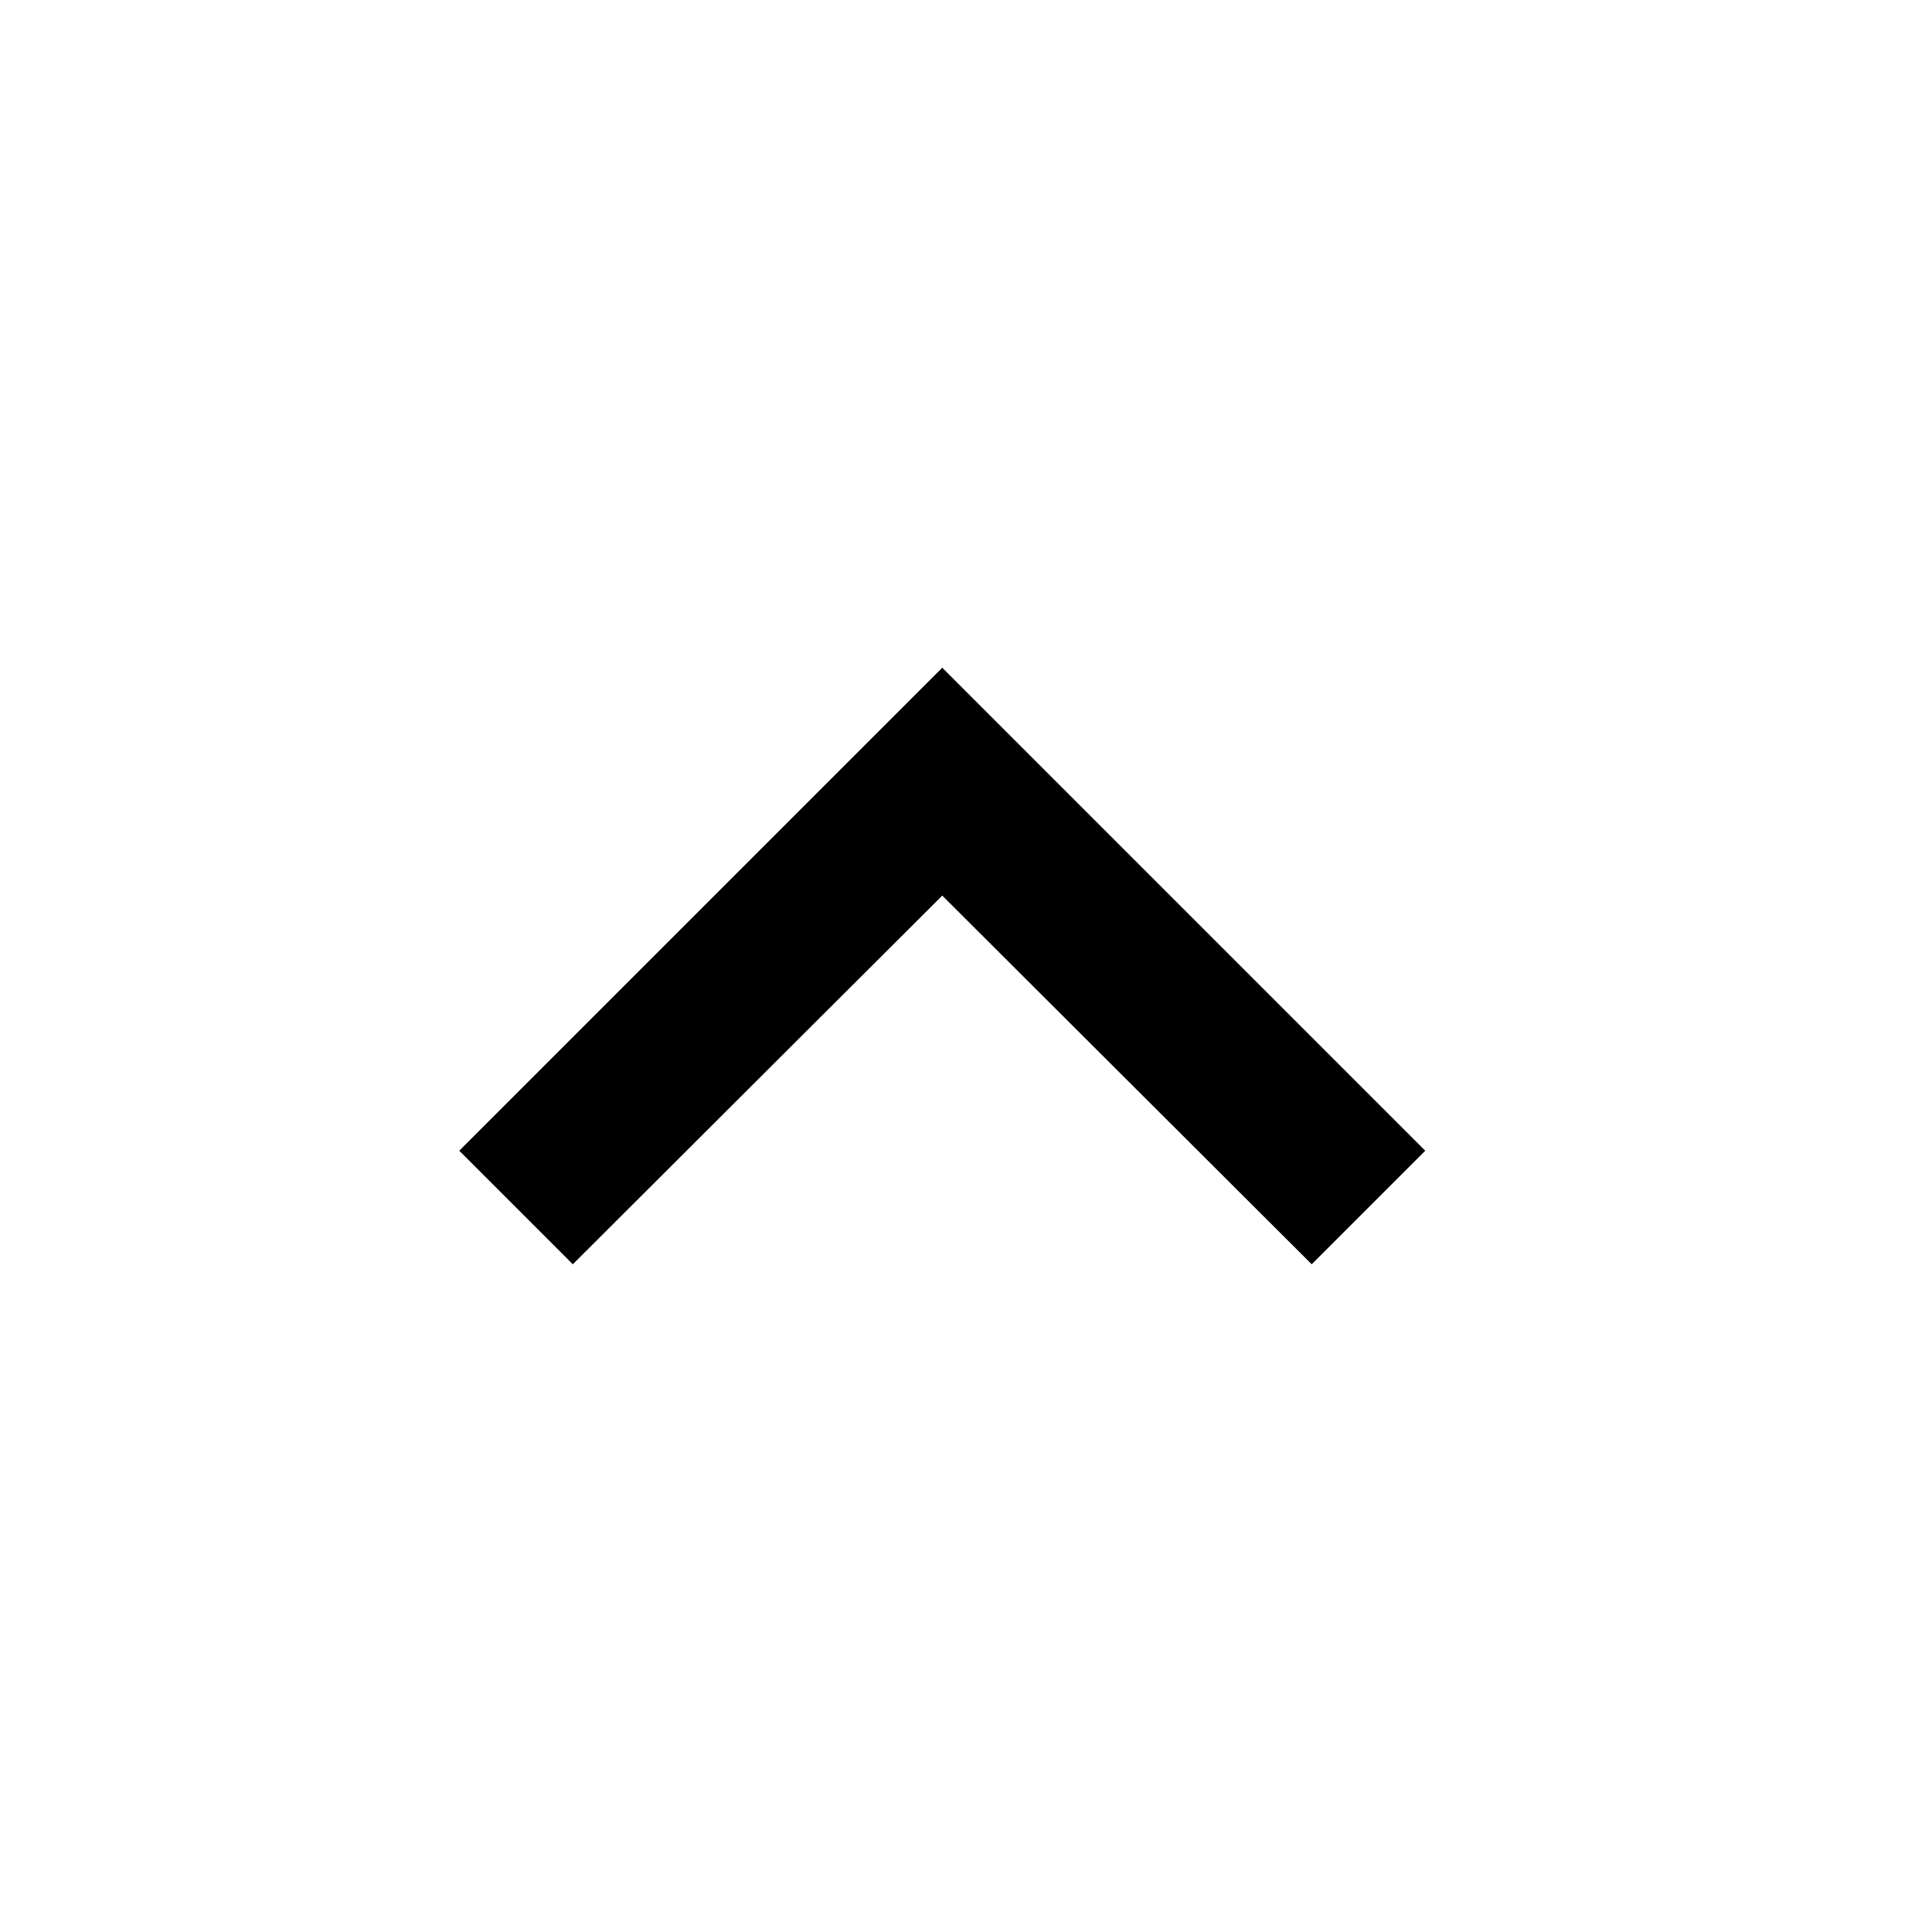
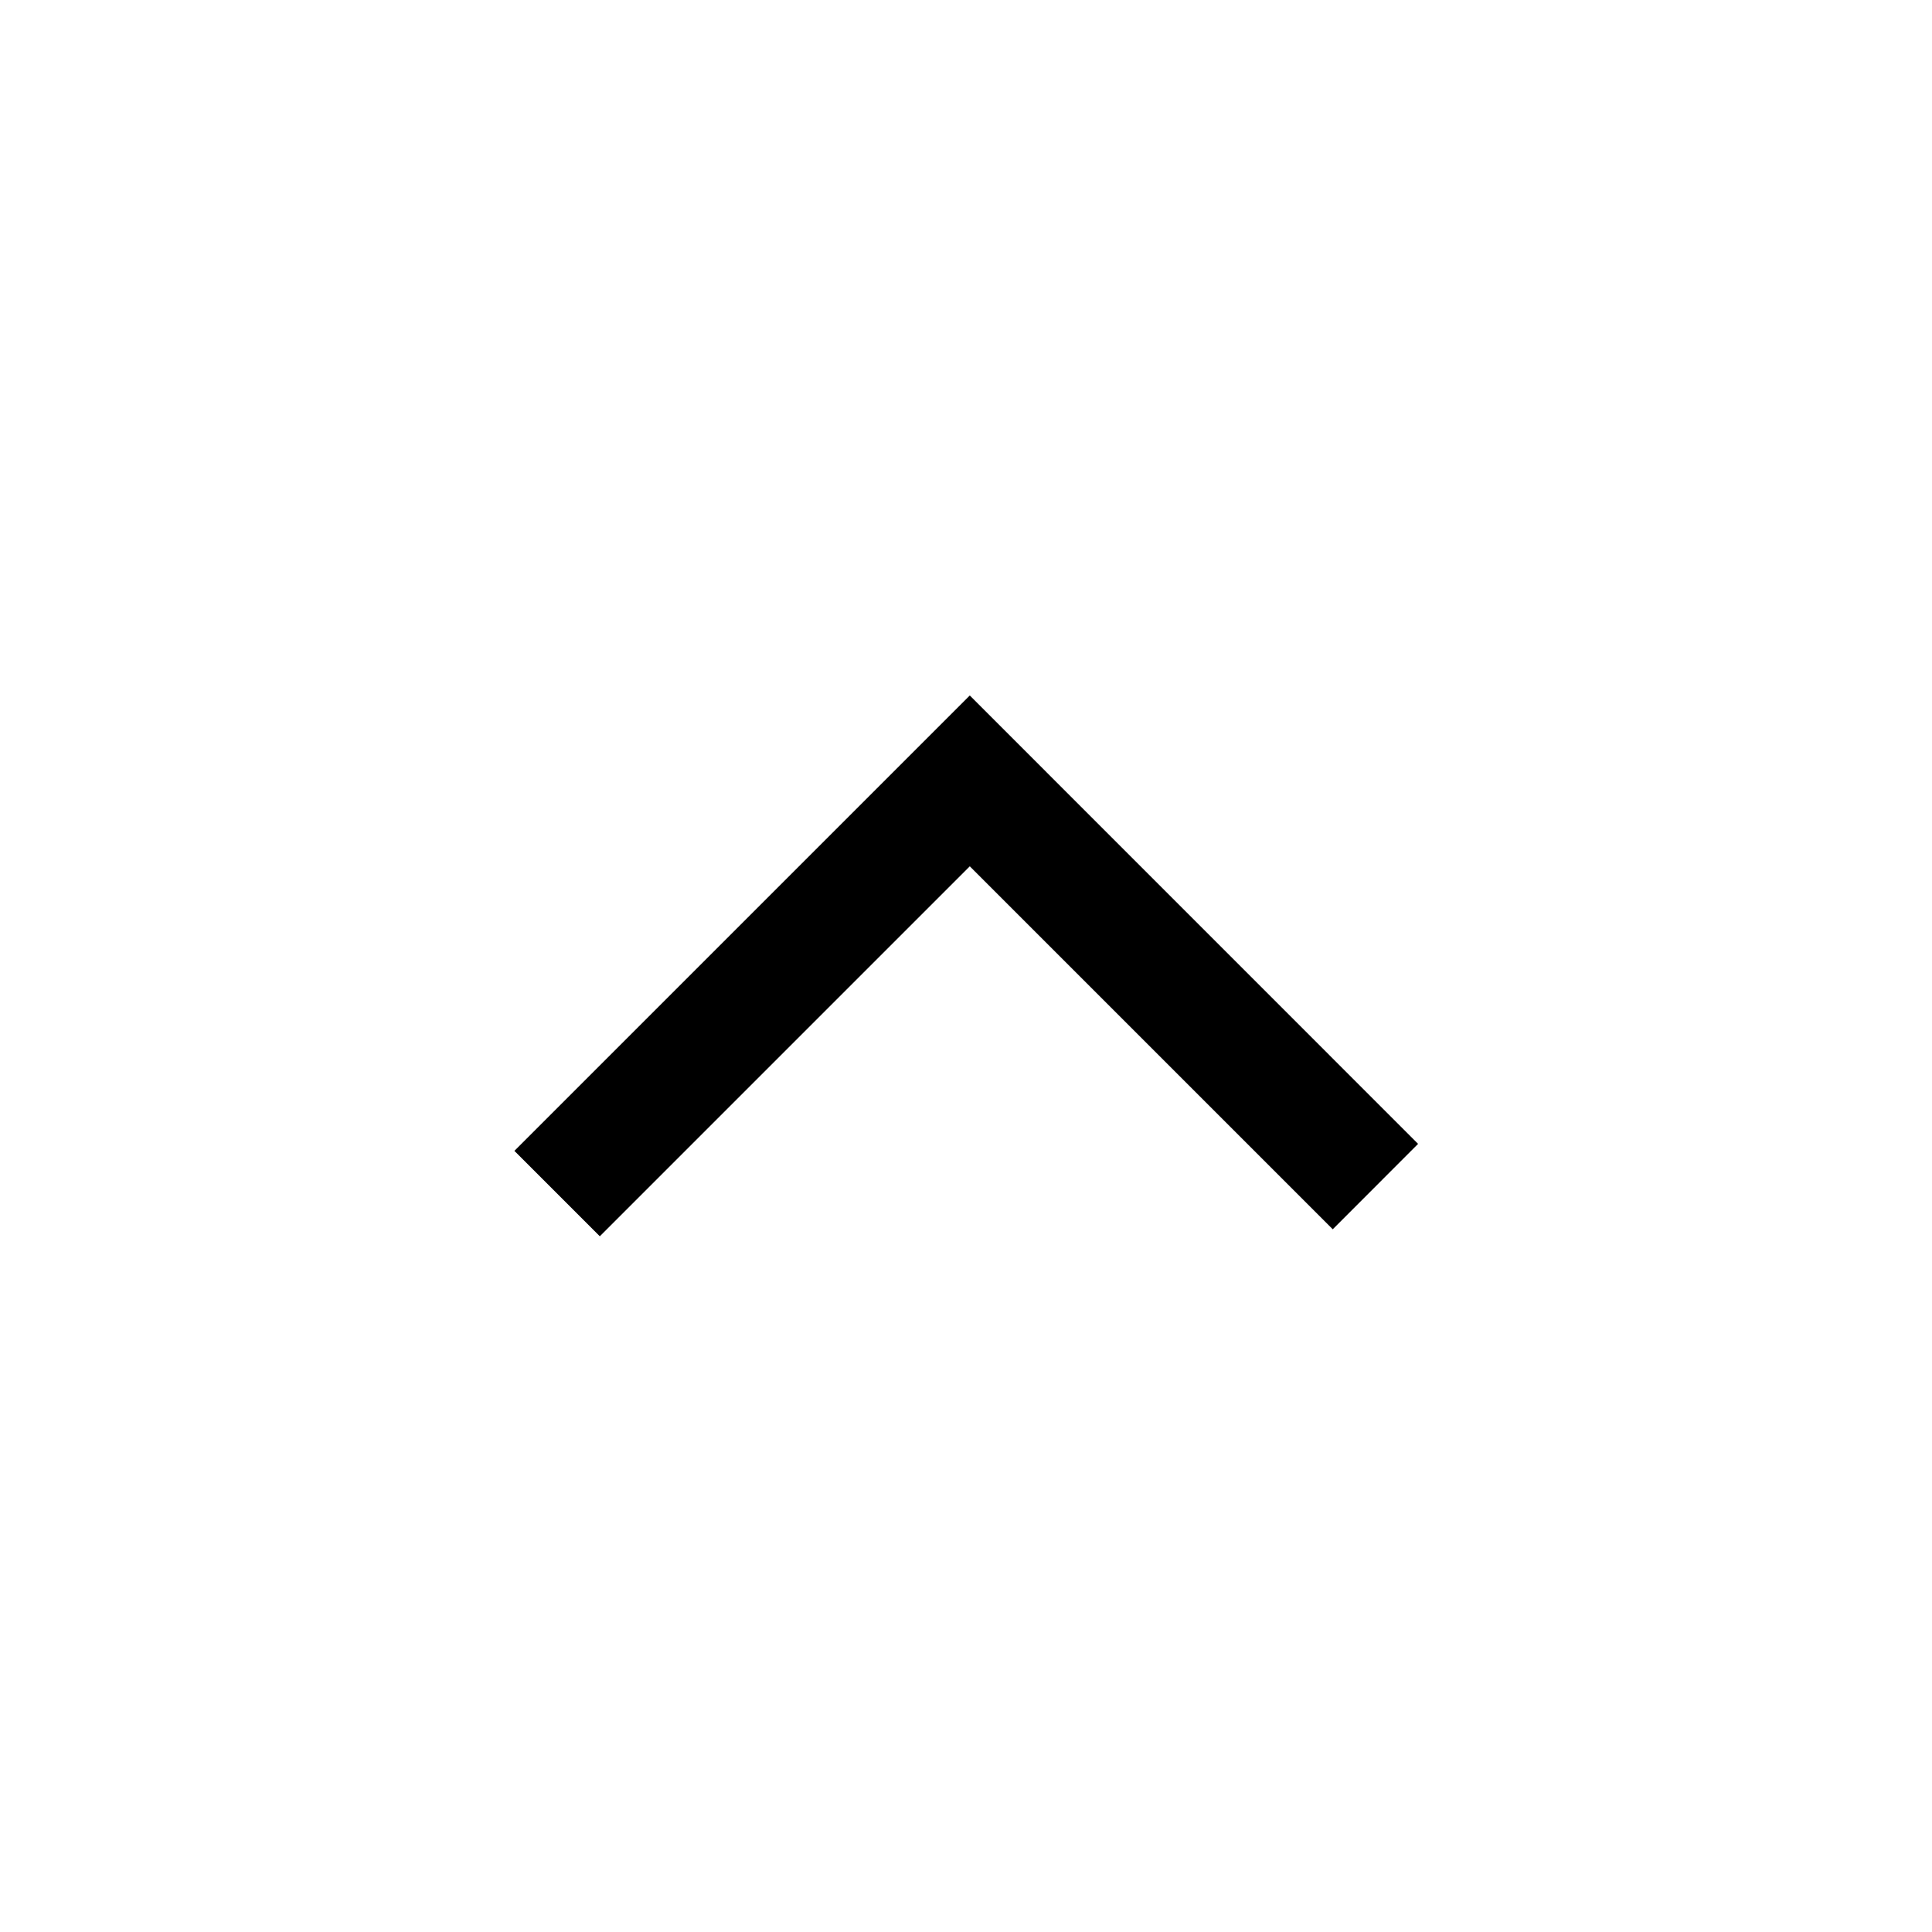
- <svg xmlns="http://www.w3.org/2000/svg" width="22px" height="22px" viewBox="0 0 22 22" version="1.1">
+ <svg xmlns="http://www.w3.org/2000/svg" width="24px" height="24px" viewBox="0 0 24 24" version="1.1">
  <g id="up-chevron-icon" stroke="none" stroke-width="1" fill="none" fill-rule="evenodd">
-     <polygon id="Path" points="0 0 22 0 22 22 0 22" />
-     <polygon id="Path" fill="#000000" fill-rule="nonzero" transform="translate(10.72958, 11) rotate(-270) translate(-10.72958, -11) " points="14.126 6.793 12.833 5.5 7.333 11 12.833 16.5 14.126 15.207 9.928 11" />
+     <polygon id="Path" points="0 0 24 0 24 24 0 24" />
+     <polygon id="Path" fill="#000000" fill-rule="nonzero" transform="translate(12.00325, 11.99876) rotate(90) translate(-12.00325, -11.99876) " points="15.275 7.446 14.214 6.386 8.644 11.955 14.301 17.612 15.362 16.551 10.766 11.955" />
  </g>
</svg>
